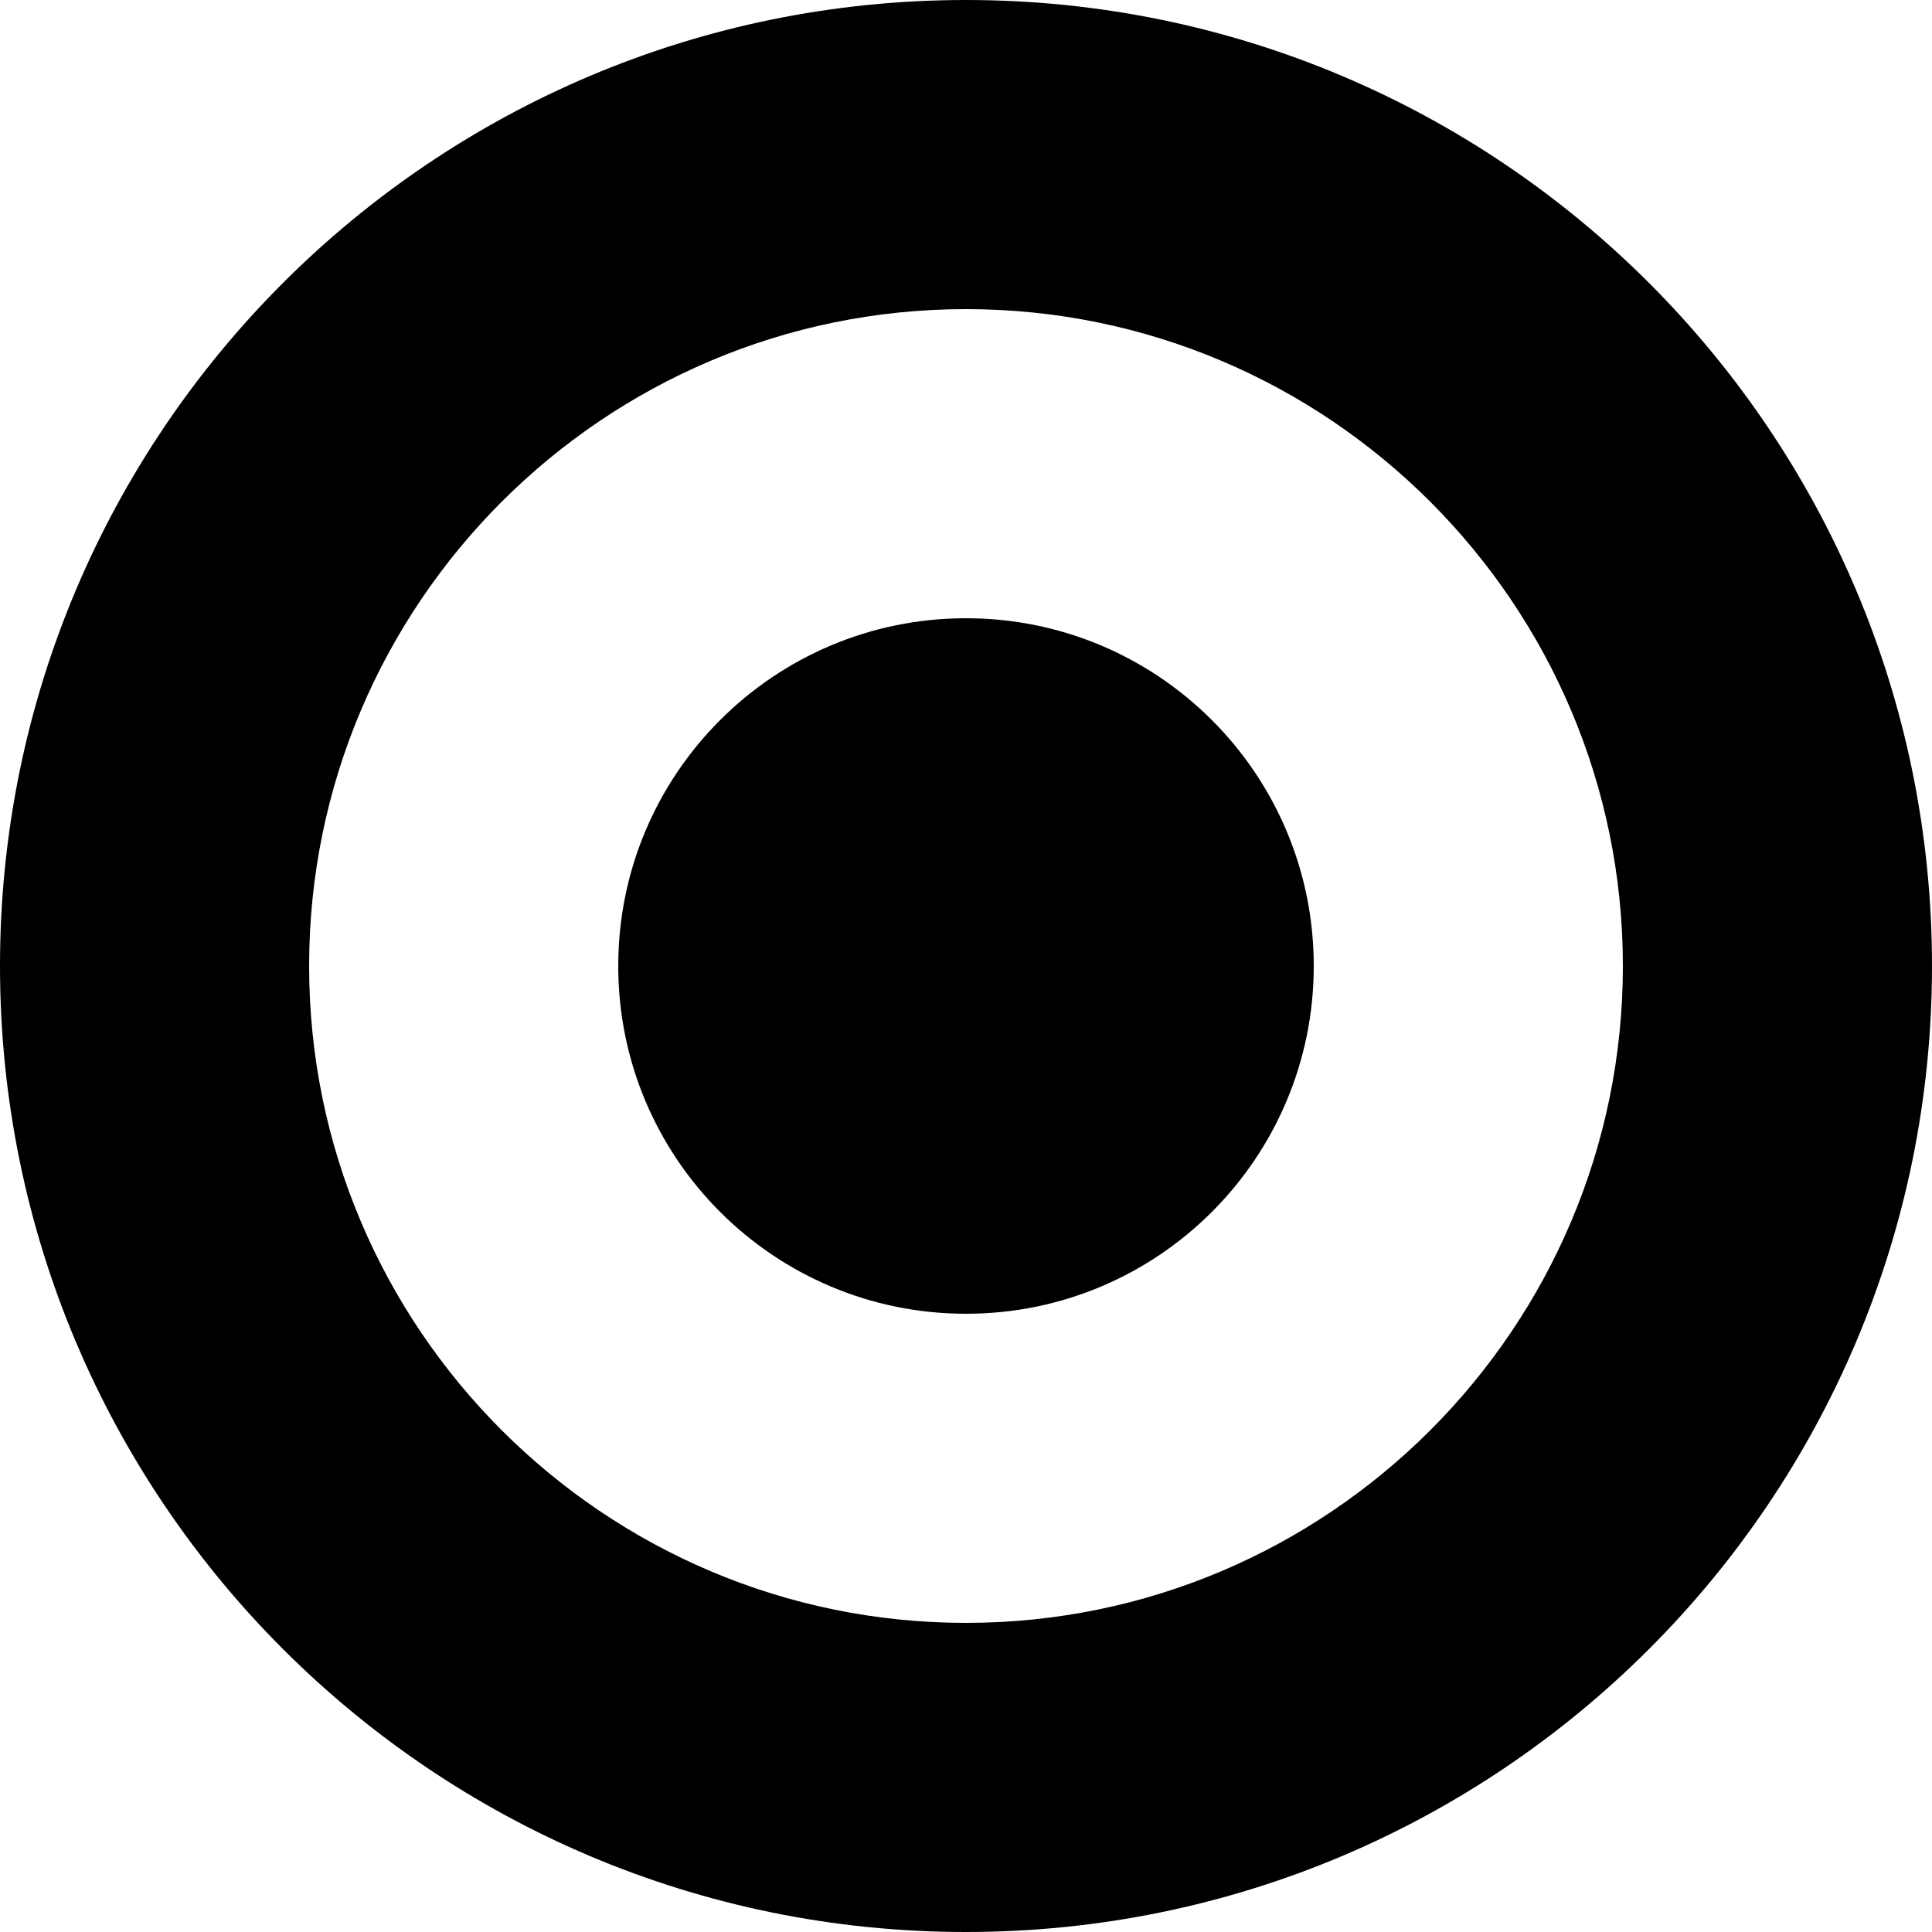
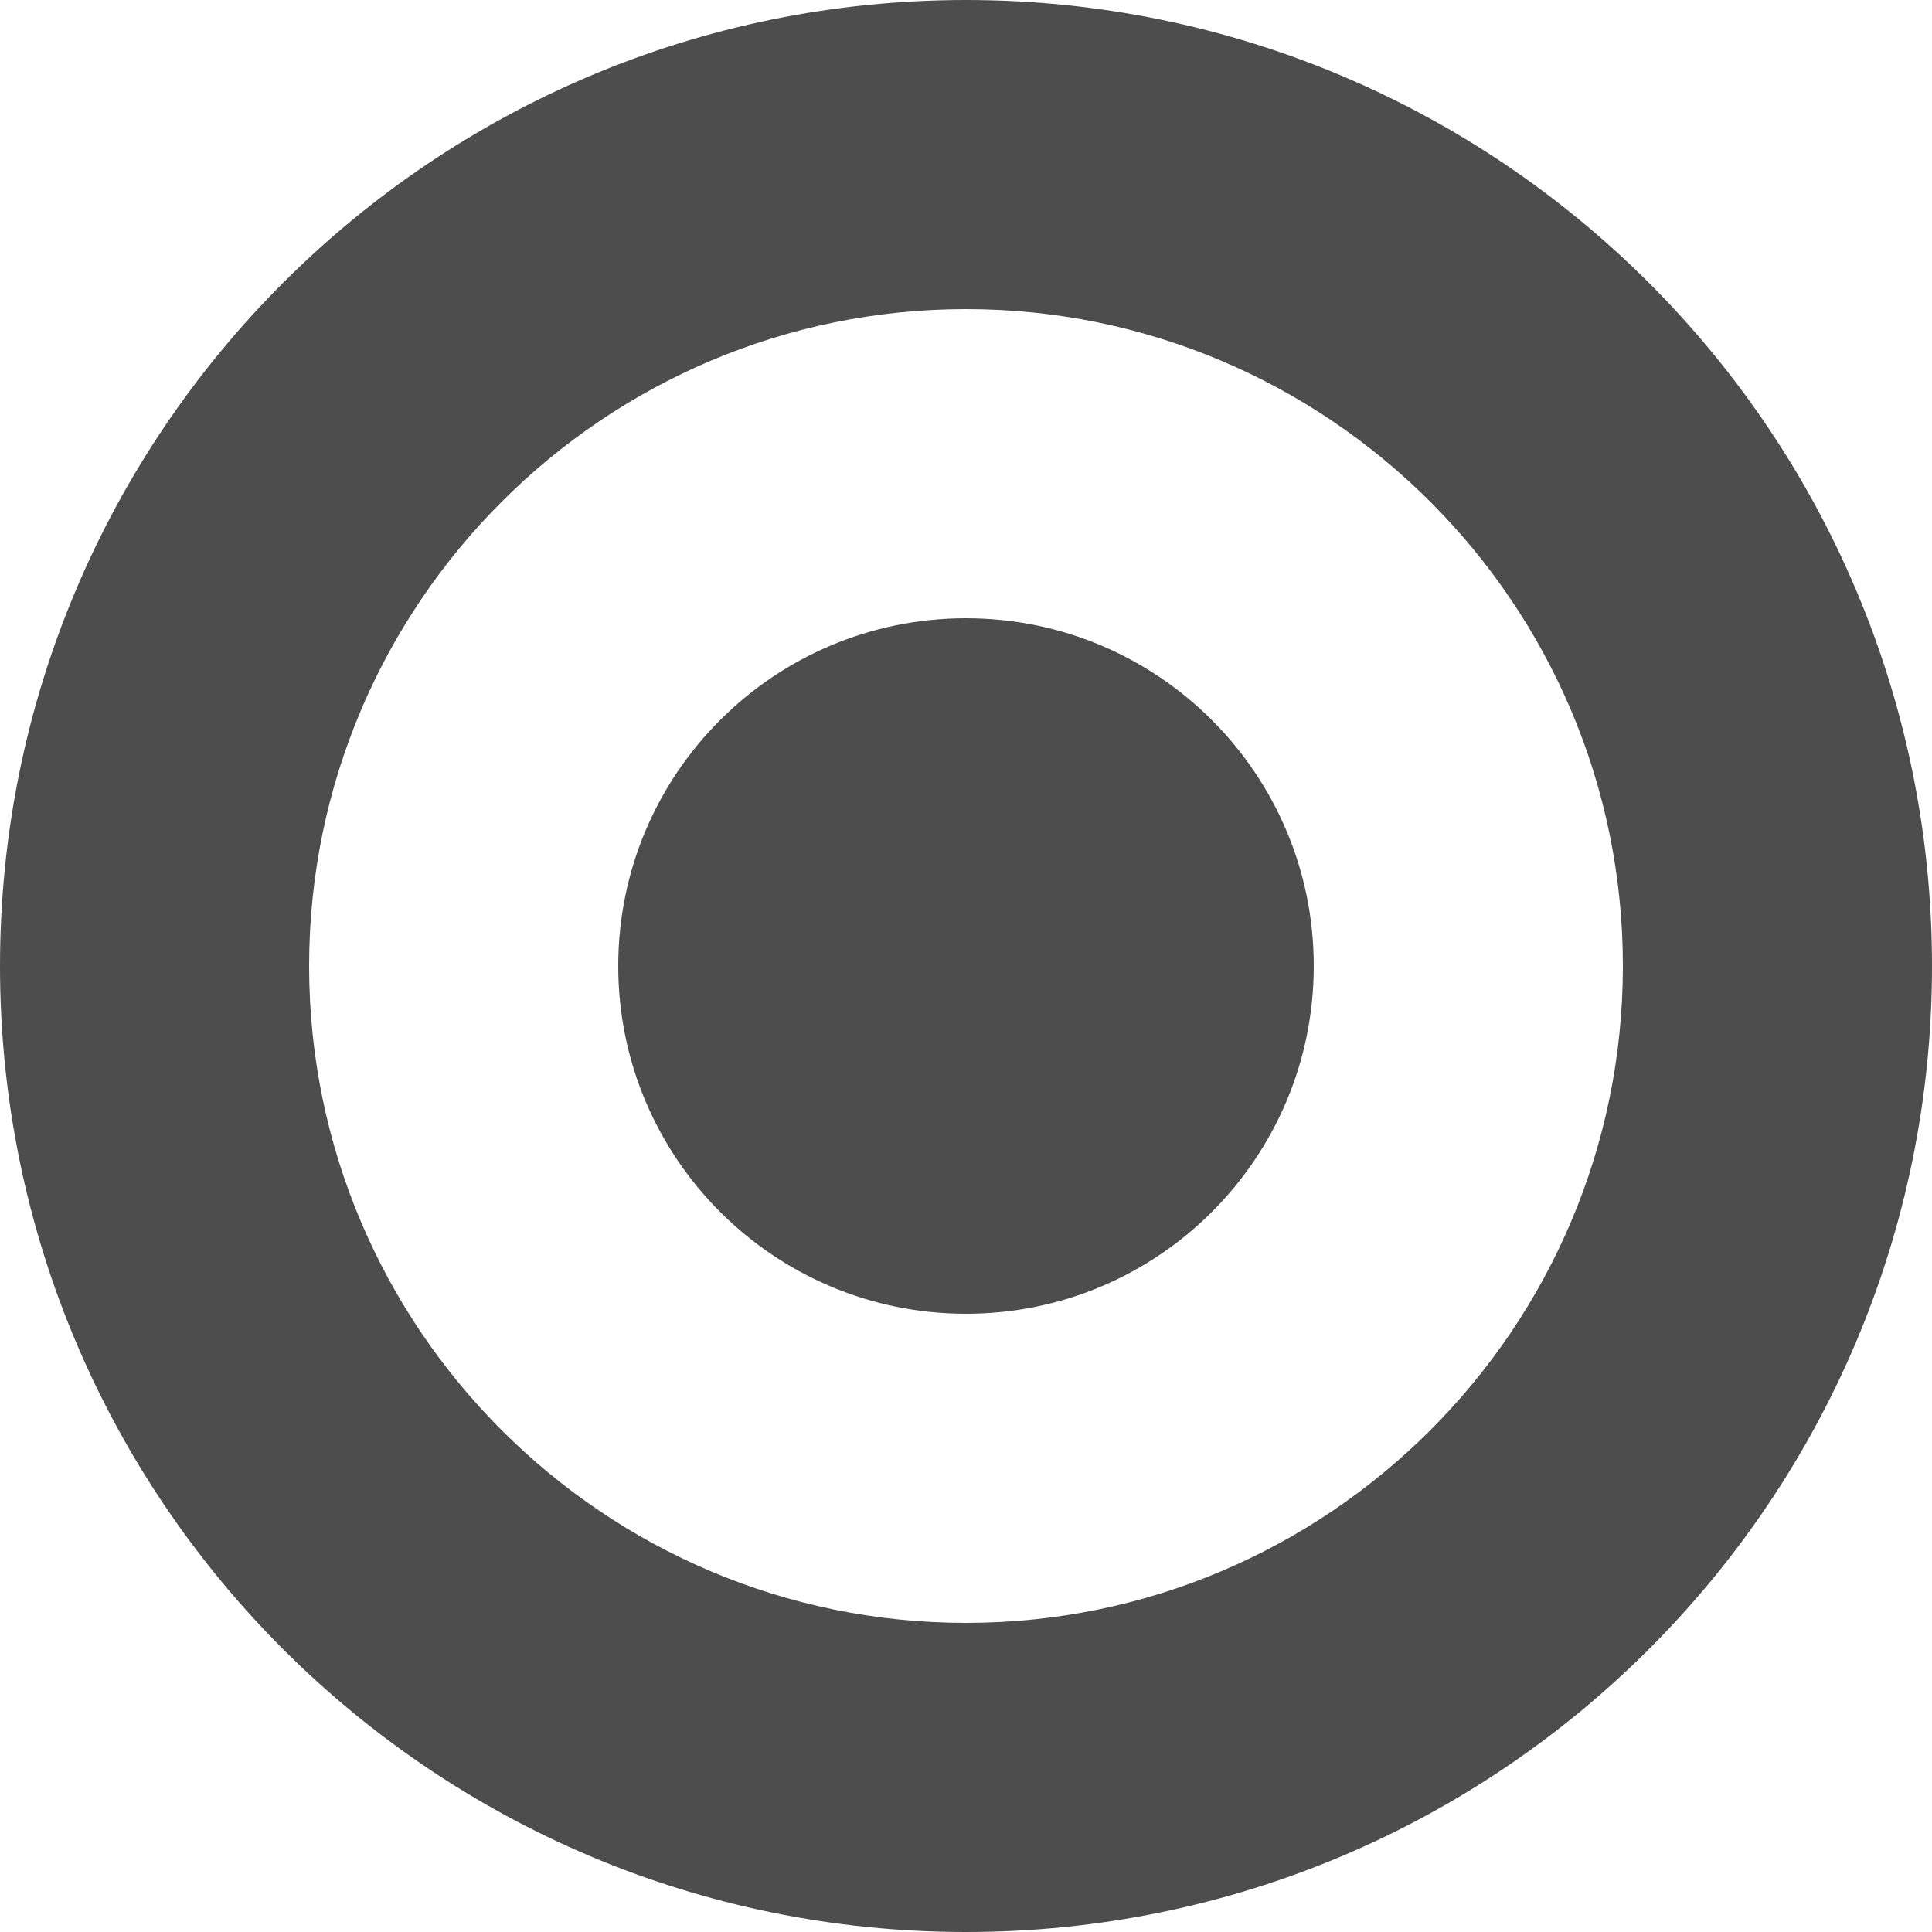
<svg xmlns="http://www.w3.org/2000/svg" version="1.1" id="Layer_1" x="0px" y="0px" width="25px" height="25px" viewBox="0 0 25 25" enable-background="new 0 0 25 25" xml:space="preserve">
-   <path d="M12.5,4c4.687,0,8.5,3.813,8.5,8.5c0,4.687-3.813,8.5-8.5,8.5C7.813,21,4,17.187,4,12.5C4,7.813,7.813,4,12.5,4 M12.5,0  C5.597,0,0,5.597,0,12.5S5.597,25,12.5,25S25,19.403,25,12.5S19.403,0,12.5,0L12.5,0z" />
-   <circle cx="12.5" cy="12.5" r="4.5" />
+   <path fill="#4d4d4d" d="M12.5,4c4.687,0,8.5,3.813,8.5,8.5c0,4.687-3.813,8.5-8.5,8.5C7.813,21,4,17.187,4,12.5C4,7.813,7.813,4,12.5,4 M12.5,0  C5.597,0,0,5.597,0,12.5S5.597,25,12.5,25S25,19.403,25,12.5S19.403,0,12.5,0L12.5,0z" />
+   <circle fill="#4d4d4d" cx="12.5" cy="12.5" r="4.5" />
</svg>
